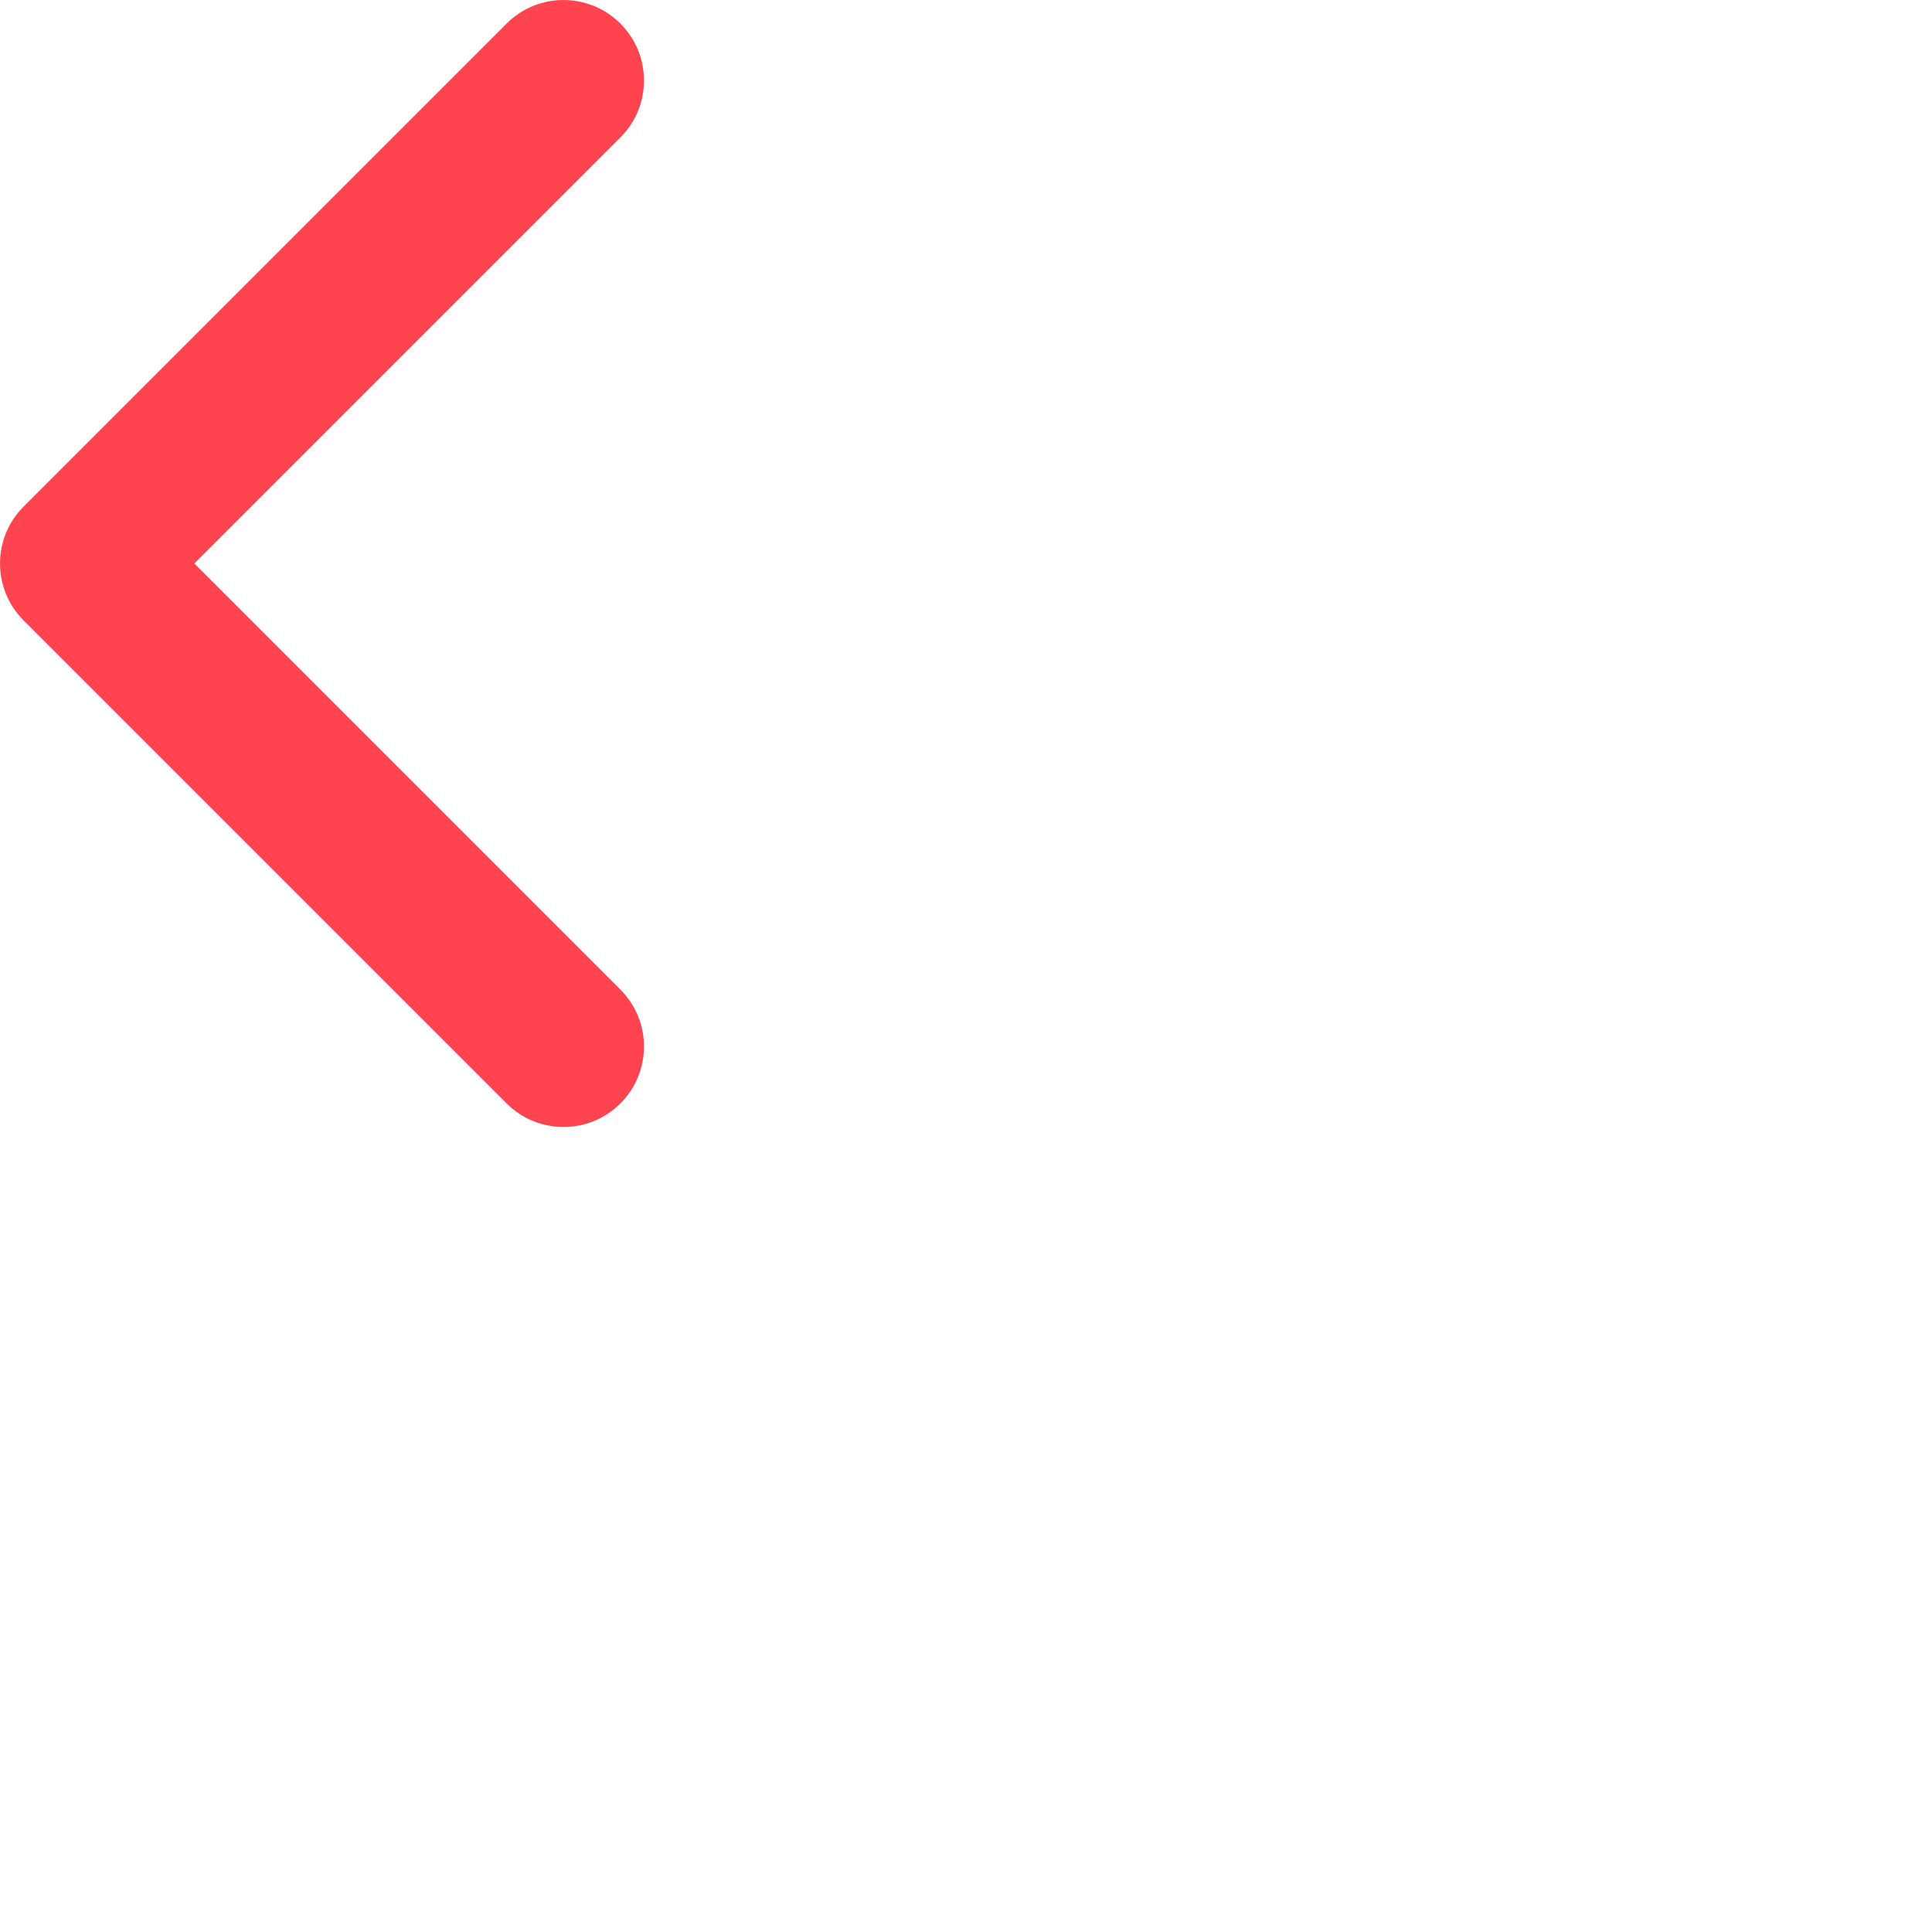
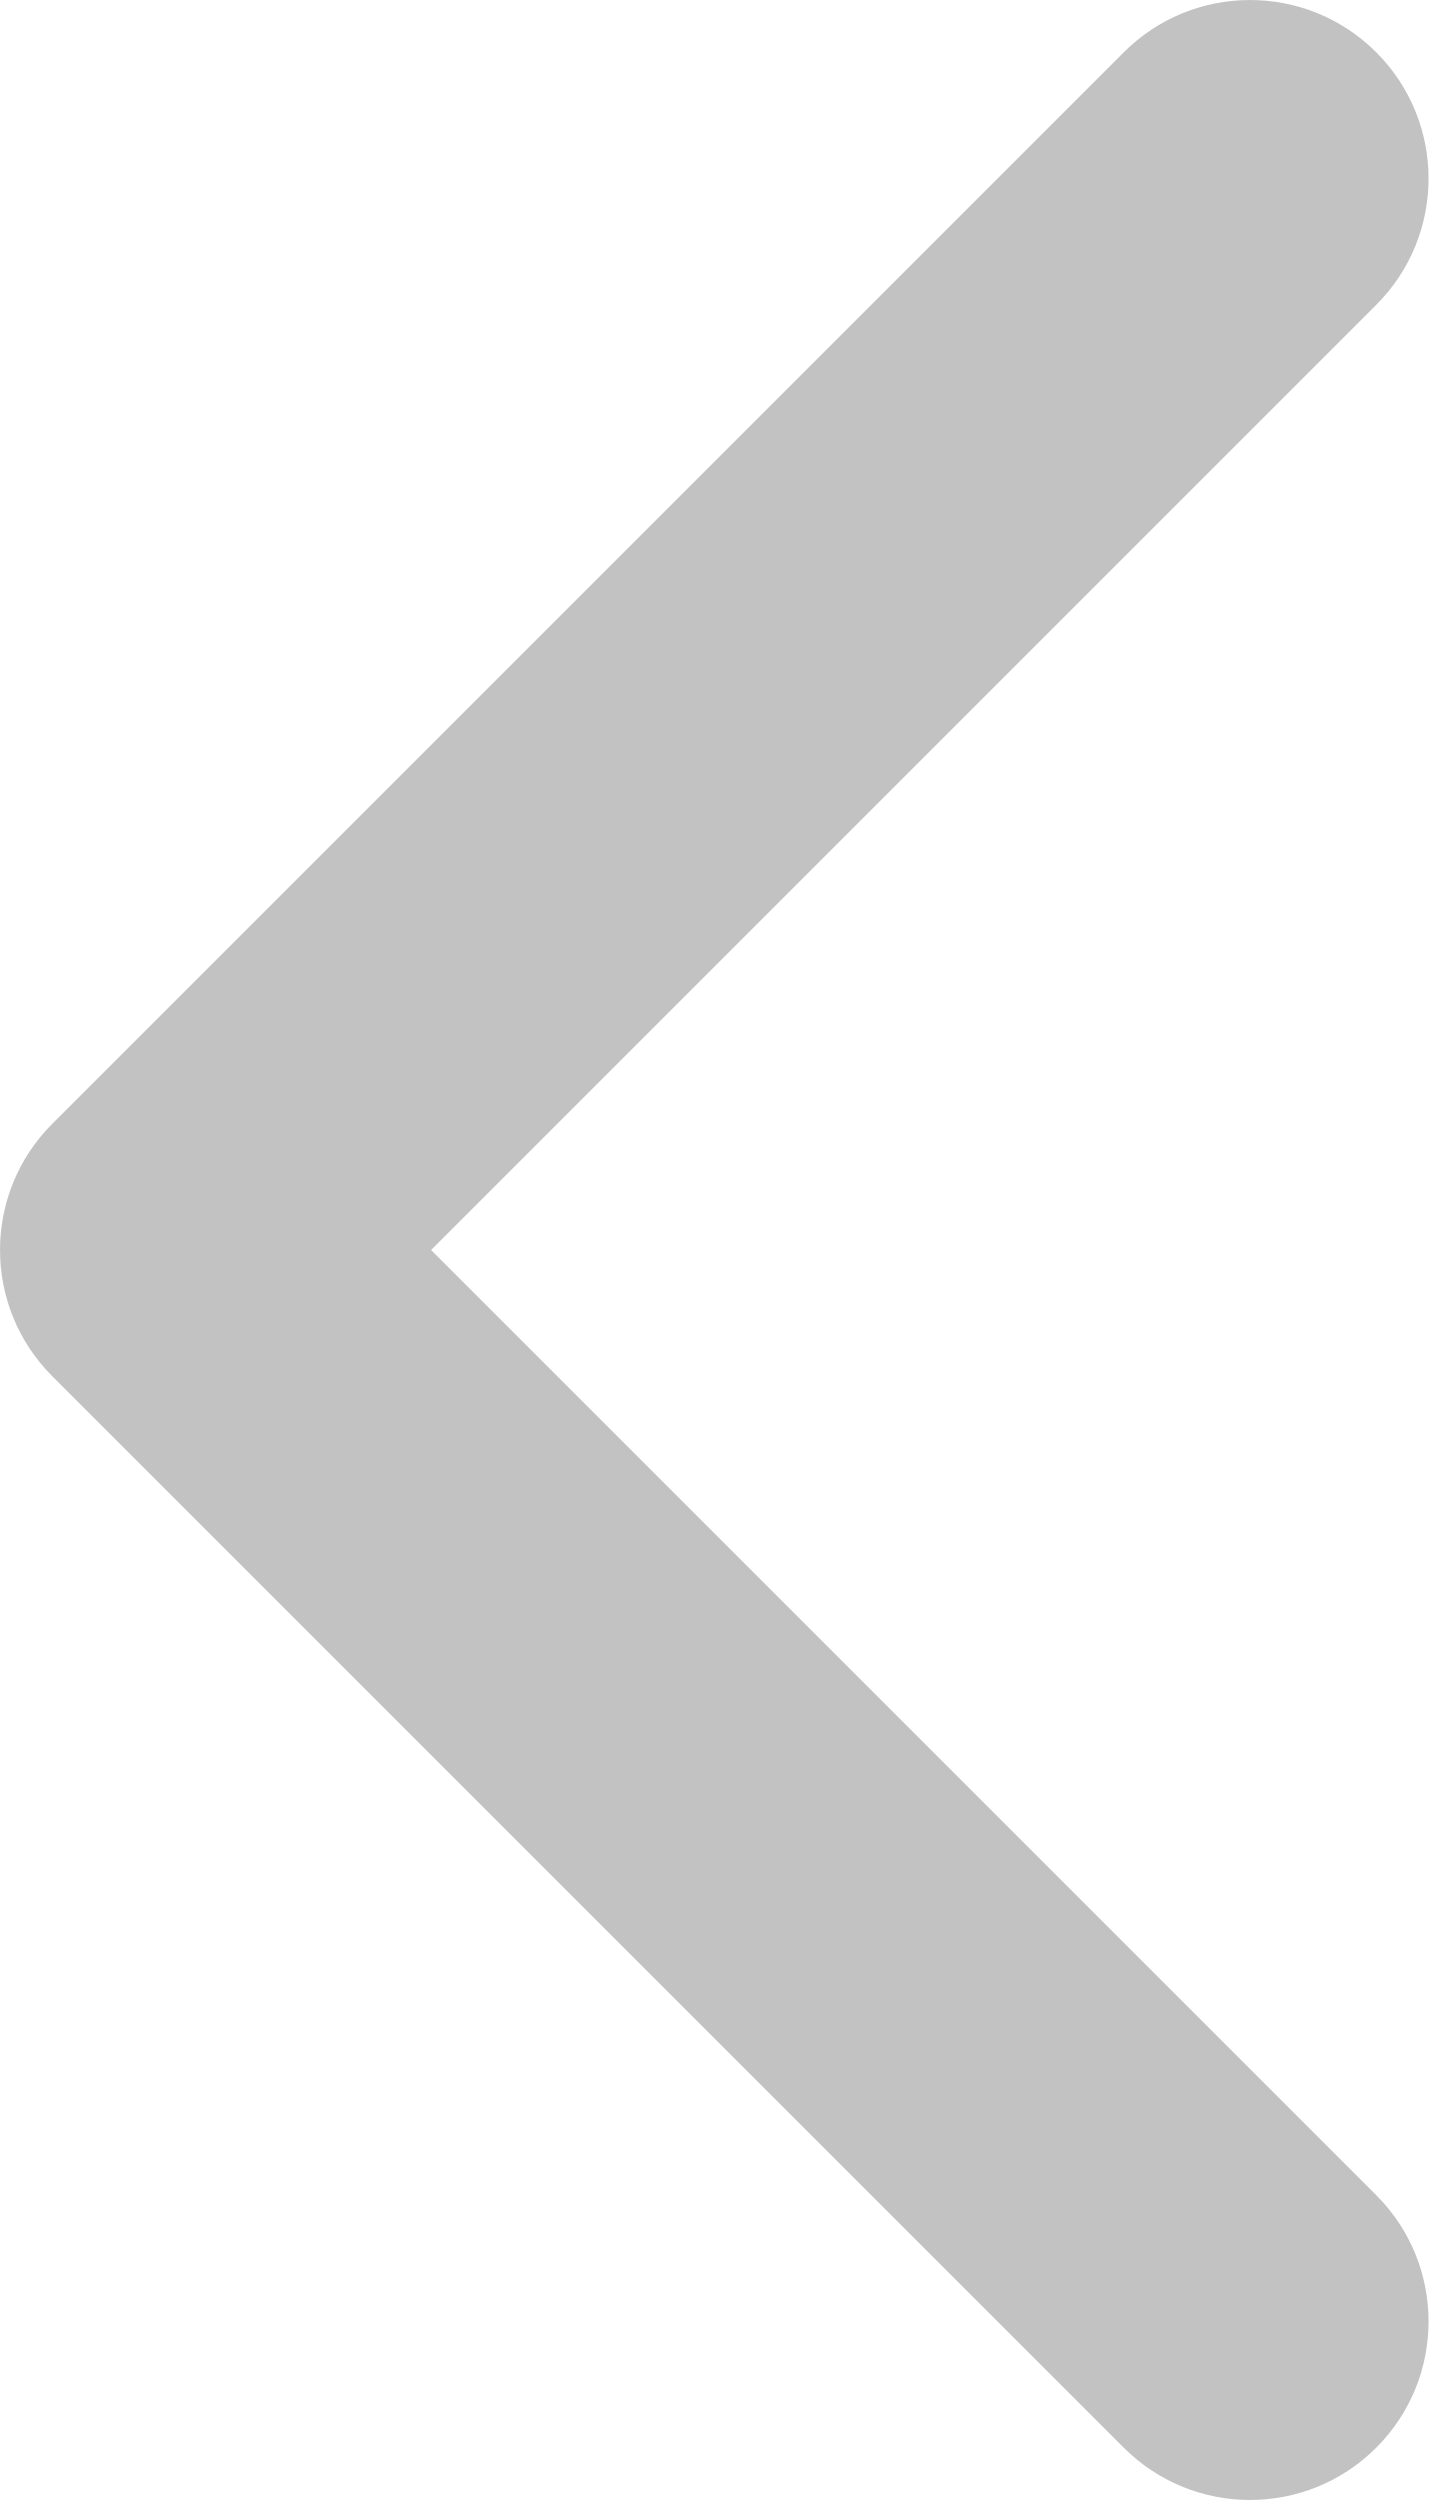
- <svg xmlns="http://www.w3.org/2000/svg" role="img" id="carousel-chevron-icon-svg" aria-labelledby="carousel-chevron-icon" width="48px" height="48px" viewBox="0 0 48 48" version="1.1">
+ <svg xmlns="http://www.w3.org/2000/svg" role="img" id="carousel-chevron-icon-svg" aria-labelledby="carousel-chevron-icon" viewBox="0 0 16 28" version="1.1">
  <g id="Homepage" stroke="none" stroke-width="1" fill="none" fill-rule="evenodd">
    <g id="1.0---Homepage" transform="translate(-48, -2903)" fill="#C2C2C2" fill-rule="nonzero">
      <g id="More-reasons-to-love-Deriv" transform="translate(0, 2629)">
        <g id="outlined/navigation/dropdown/left/stroke" transform="translate(40, 272)">
-           <path fill="#ff444f" d="M16,19.172 L26.586,8.586 C27.367,7.805 28.633,7.805 29.414,8.586 C30.195,9.367 30.195,10.633 29.414,11.414 L17.414,23.414 C16.633,24.195 15.367,24.195 14.586,23.414 L2.586,11.414 C1.805,10.633 1.805,9.367 2.586,8.586 C3.367,7.805 4.633,7.805 5.414,8.586 L16,19.172 Z" id="Path-13" transform="translate(15.99999, 16) rotate(90) translate(-15.99999, -16) " />
+           <path d="M16,19.172 L26.586,8.586 C27.367,7.805 28.633,7.805 29.414,8.586 C30.195,9.367 30.195,10.633 29.414,11.414 L17.414,23.414 C16.633,24.195 15.367,24.195 14.586,23.414 L2.586,11.414 C1.805,10.633 1.805,9.367 2.586,8.586 C3.367,7.805 4.633,7.805 5.414,8.586 L16,19.172 Z" id="Path-13" transform="translate(15.99999, 16) rotate(90) translate(-15.99999, -16) " />
        </g>
      </g>
    </g>
  </g>
</svg>
